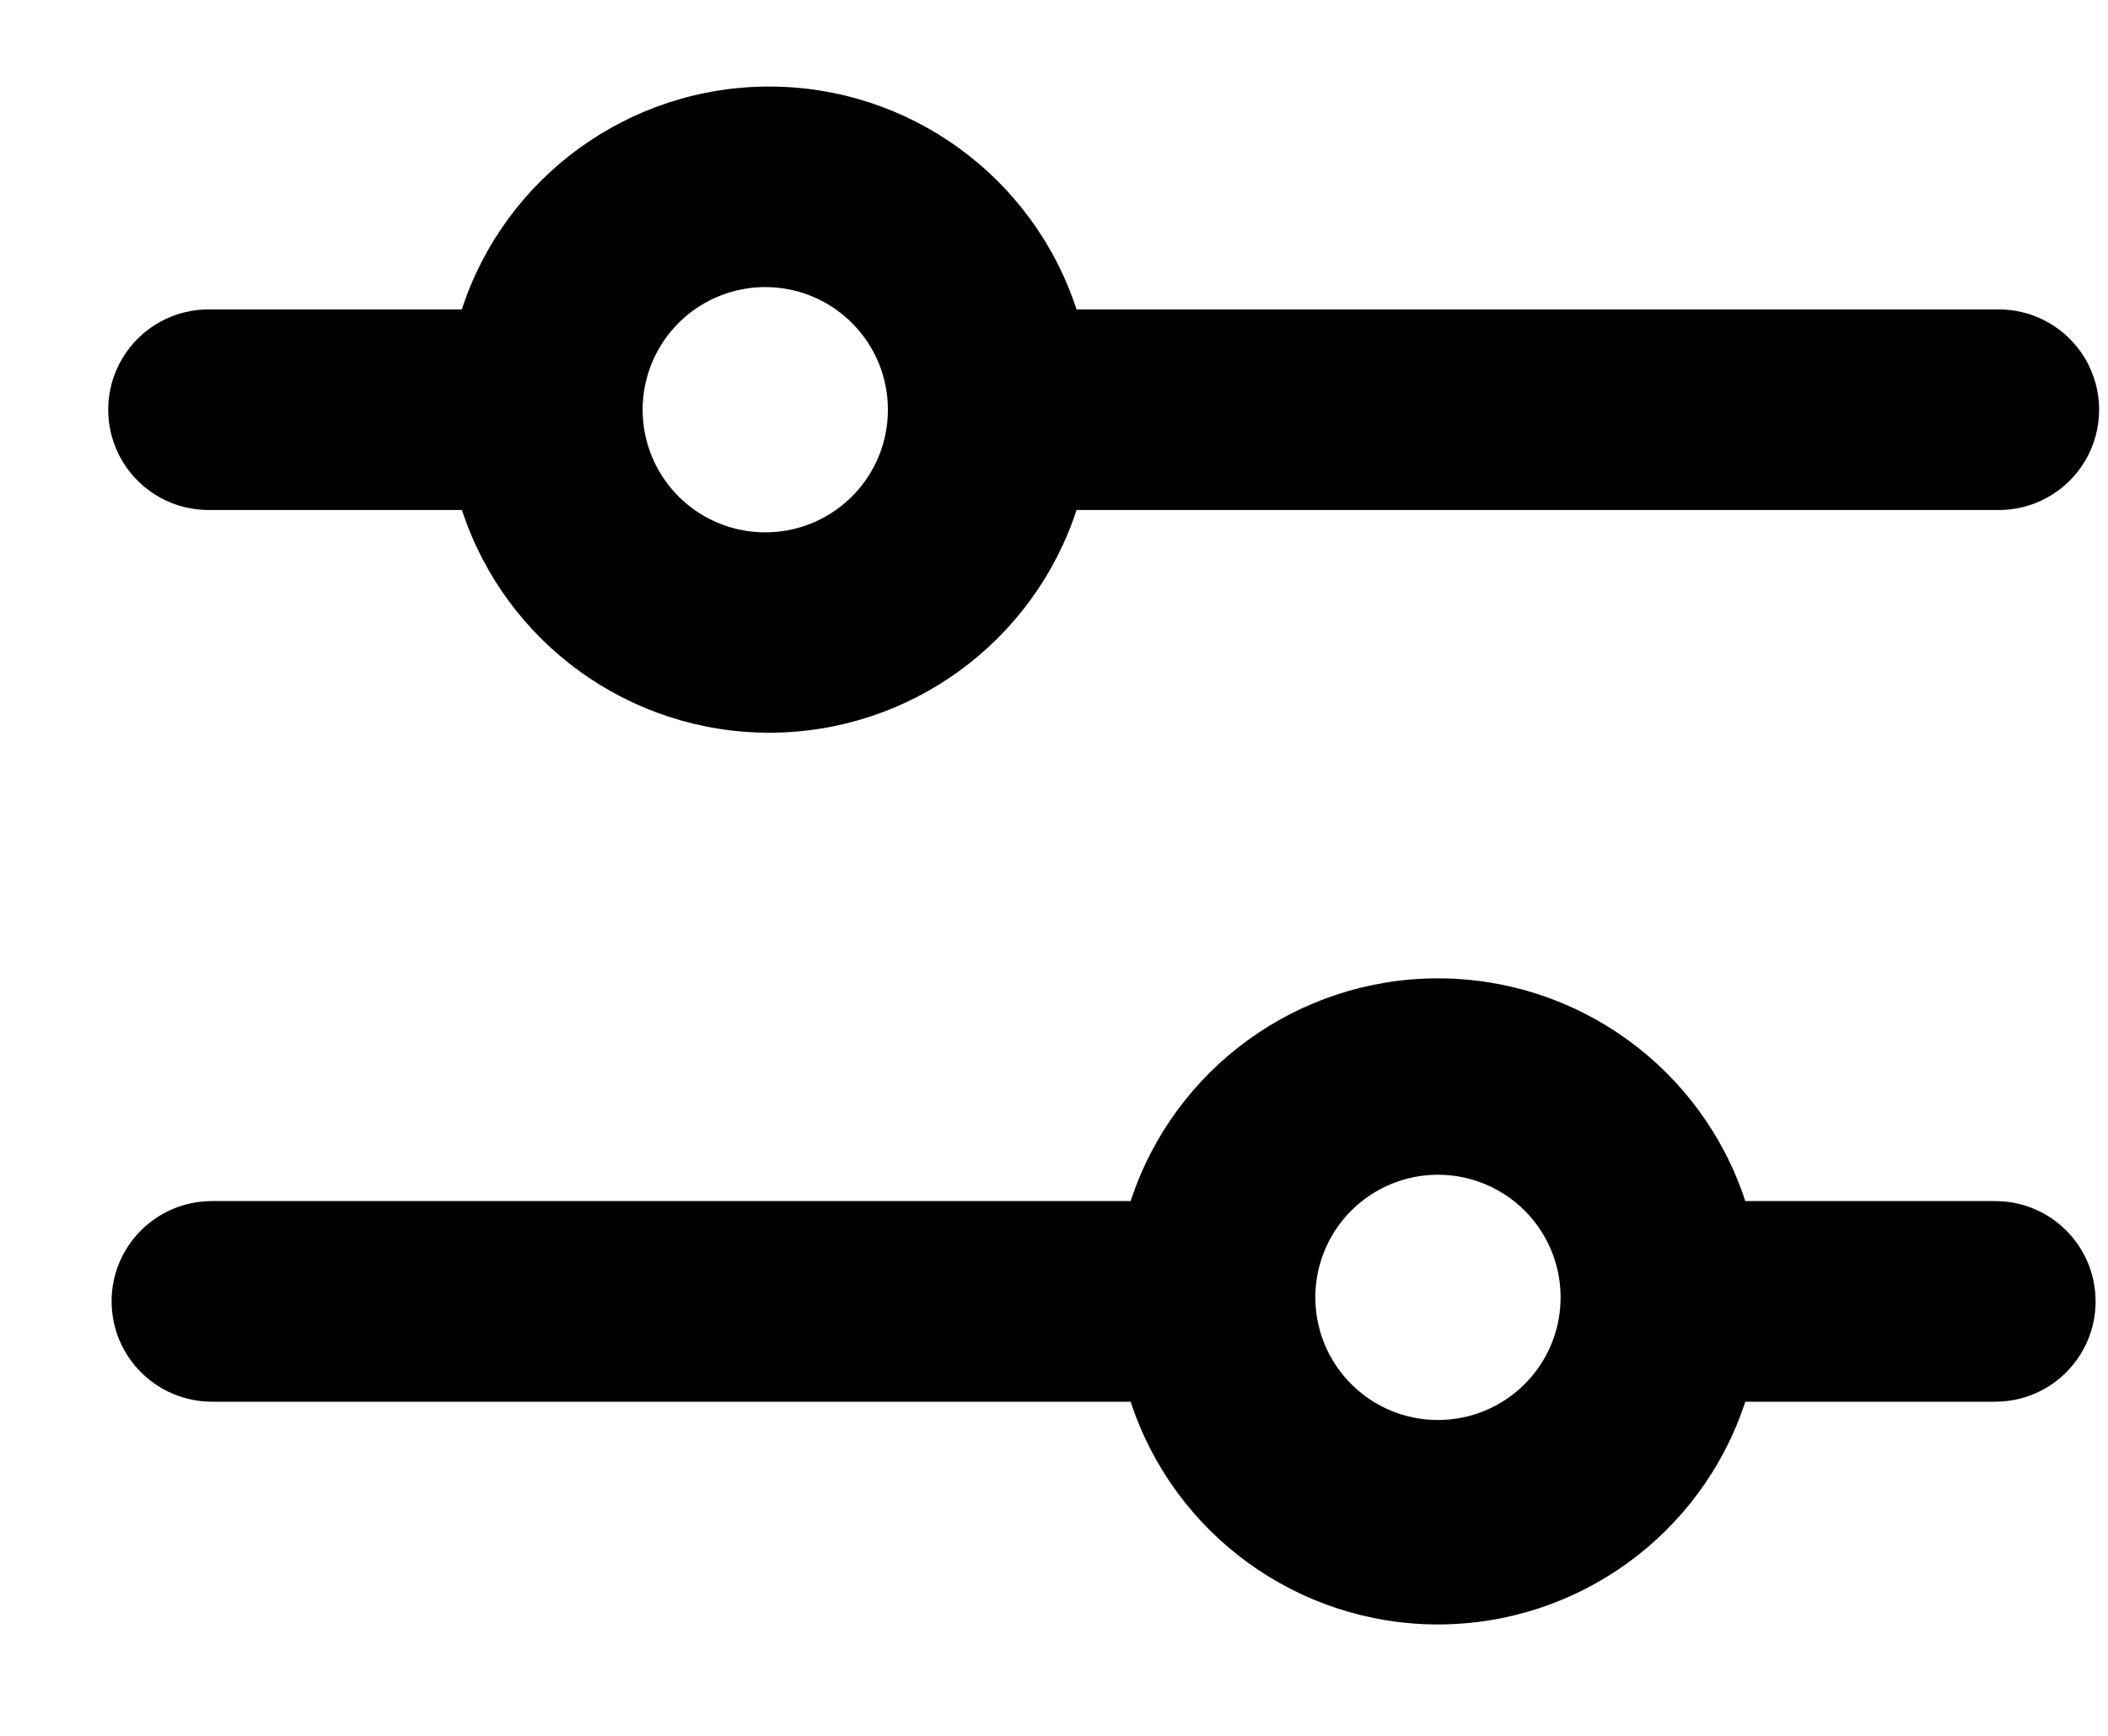
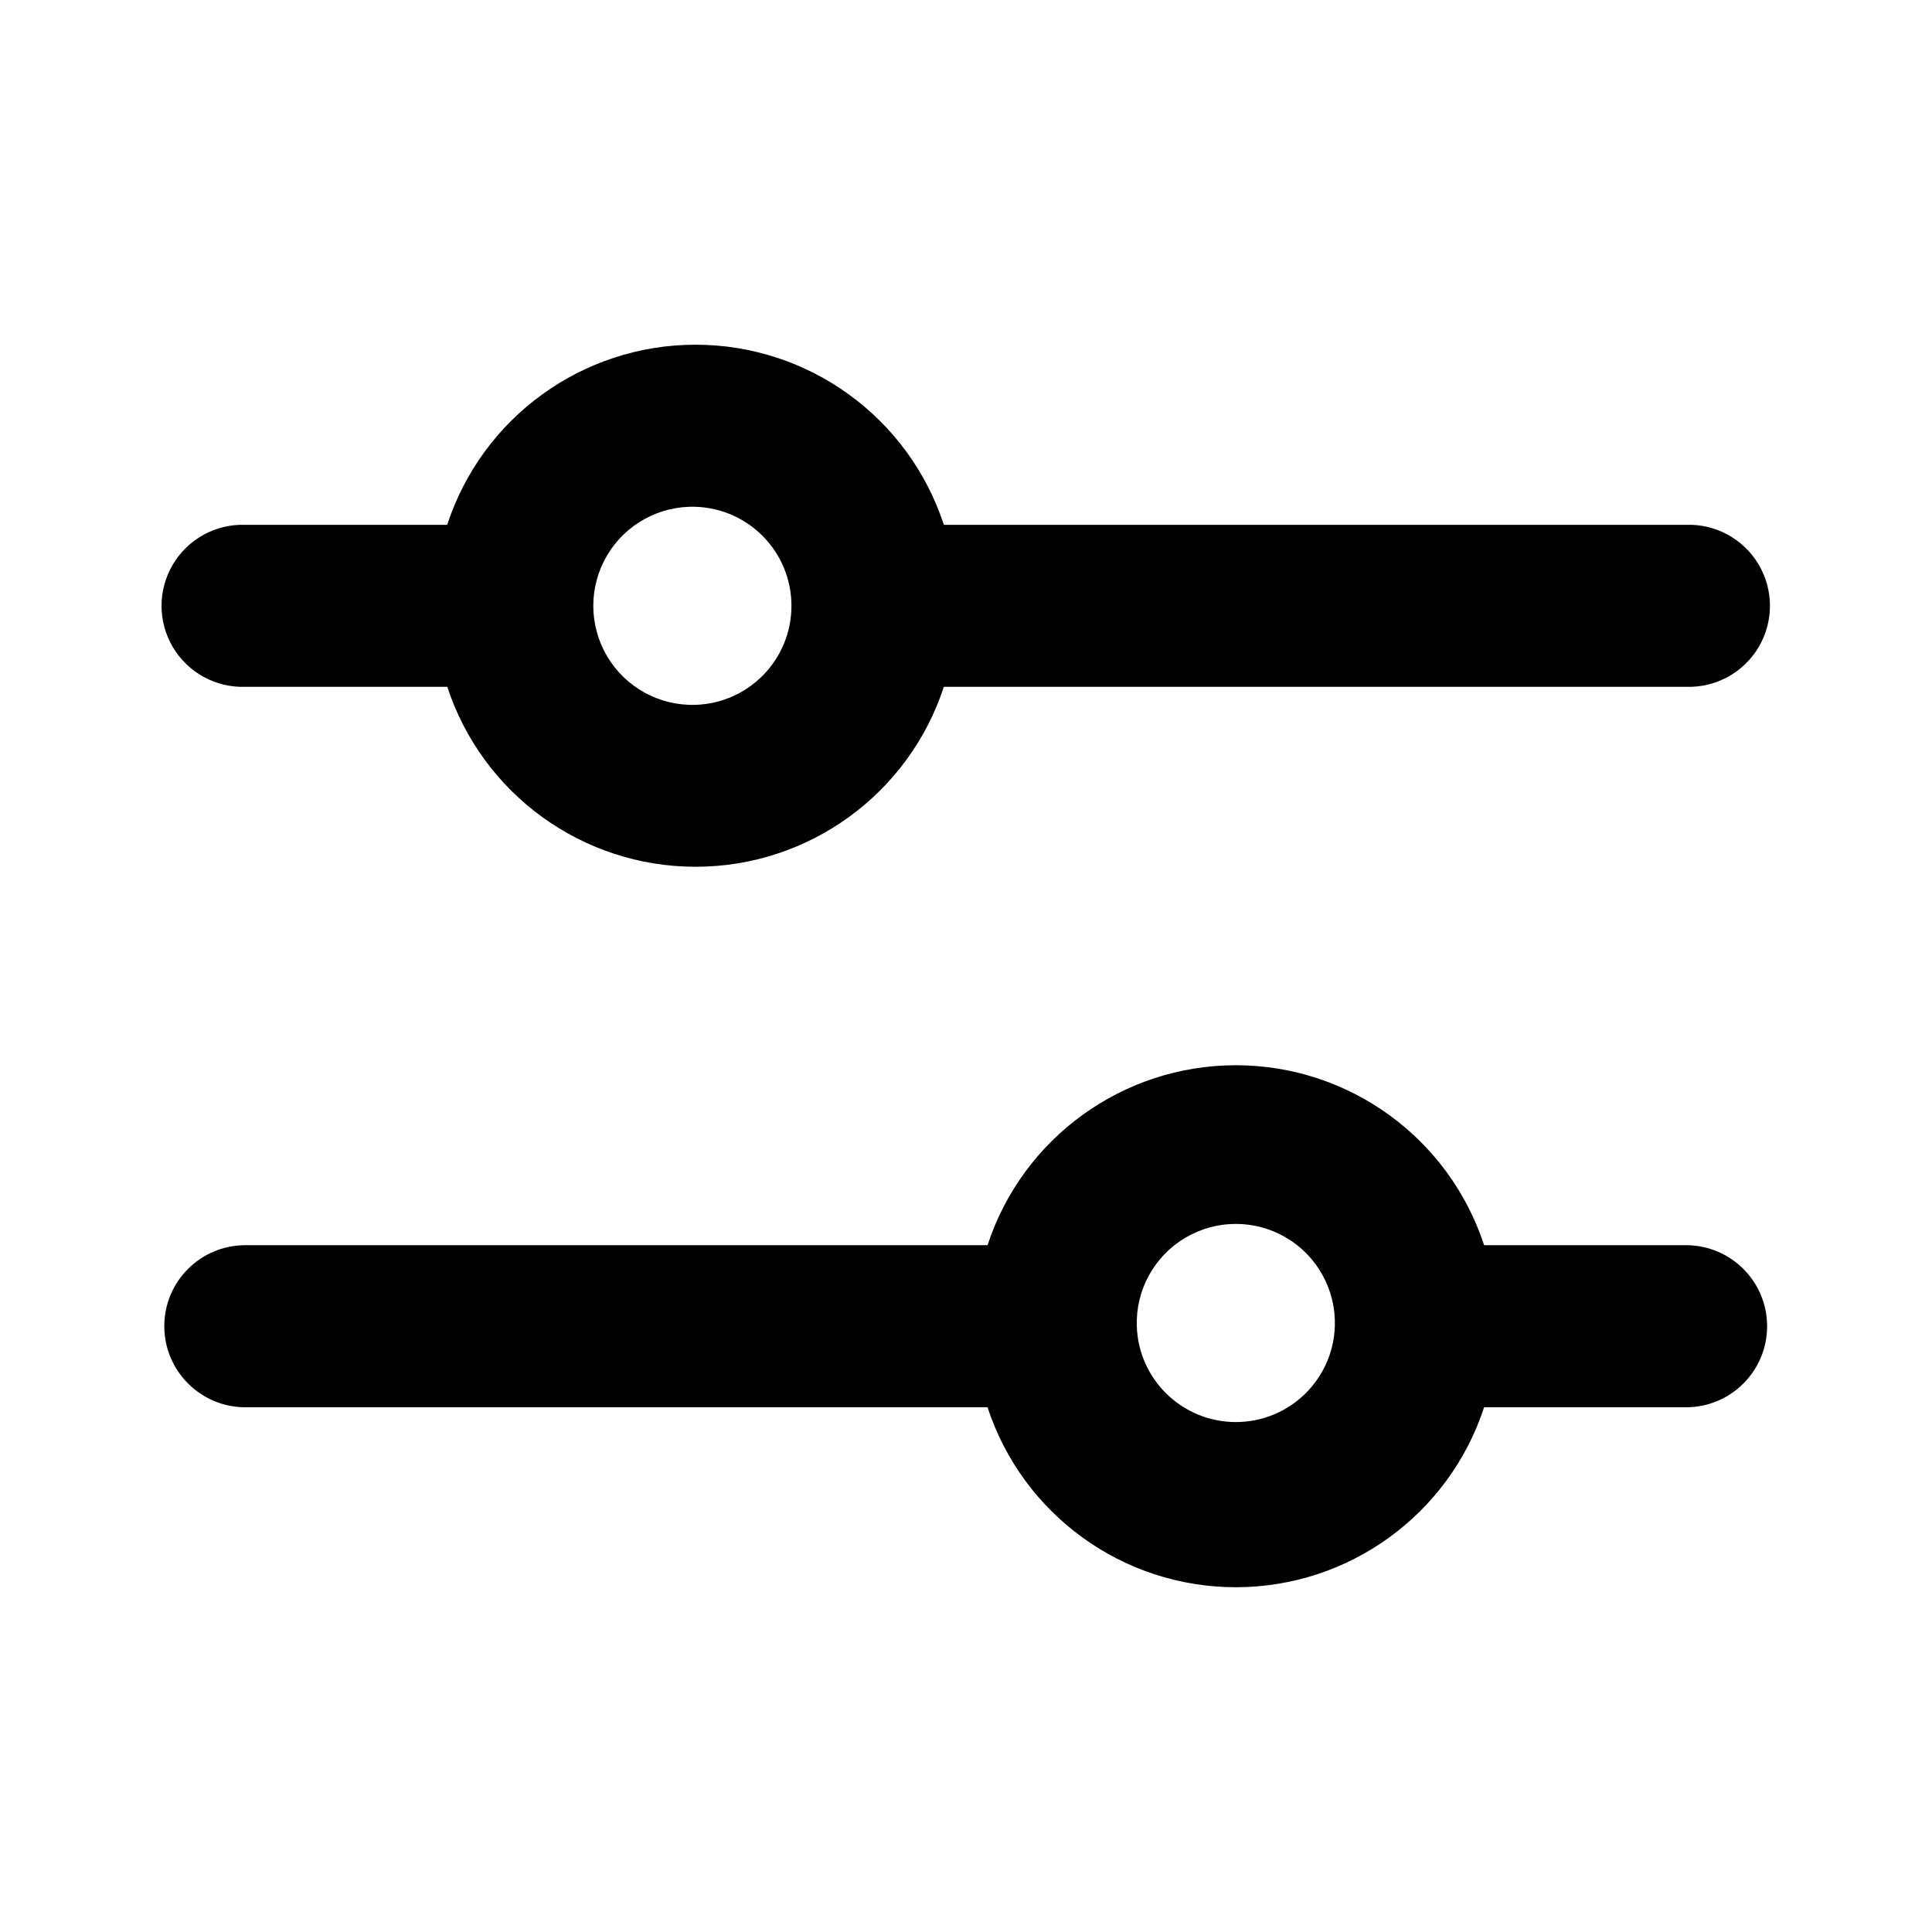
- <svg xmlns="http://www.w3.org/2000/svg" width="17" height="14" viewBox="0 0 17 14">
+ <svg xmlns="http://www.w3.org/2000/svg" width="19.286" height="19.286" viewBox="-0.74 -2.743 19.286 19.286">
  <path fill-rule="evenodd" d="M3.725 4.113a2.608 2.608 0 0 0 4.957 0h7.409a.809.809 0 1 0 0-1.617H8.682a2.608 2.608 0 0 0-4.958 0H1.71a.809.809 0 1 0 0 1.617zm2.478-1.797a.989.989 0 1 0 0 1.977.989.989 0 0 0 0-1.977M.9 10.495c0-.446.362-.808.809-.808h7.409a2.608 2.608 0 0 1 4.957 0h2.016a.809.809 0 1 1 0 1.618h-2.016a2.608 2.608 0 0 1-4.957 0H1.709a.81.81 0 0 1-.809-.81m9.708 0a.989.989 0 1 1 1.977 0 .989.989 0 0 1-1.977 0" clip-rule="evenodd" />
</svg>
